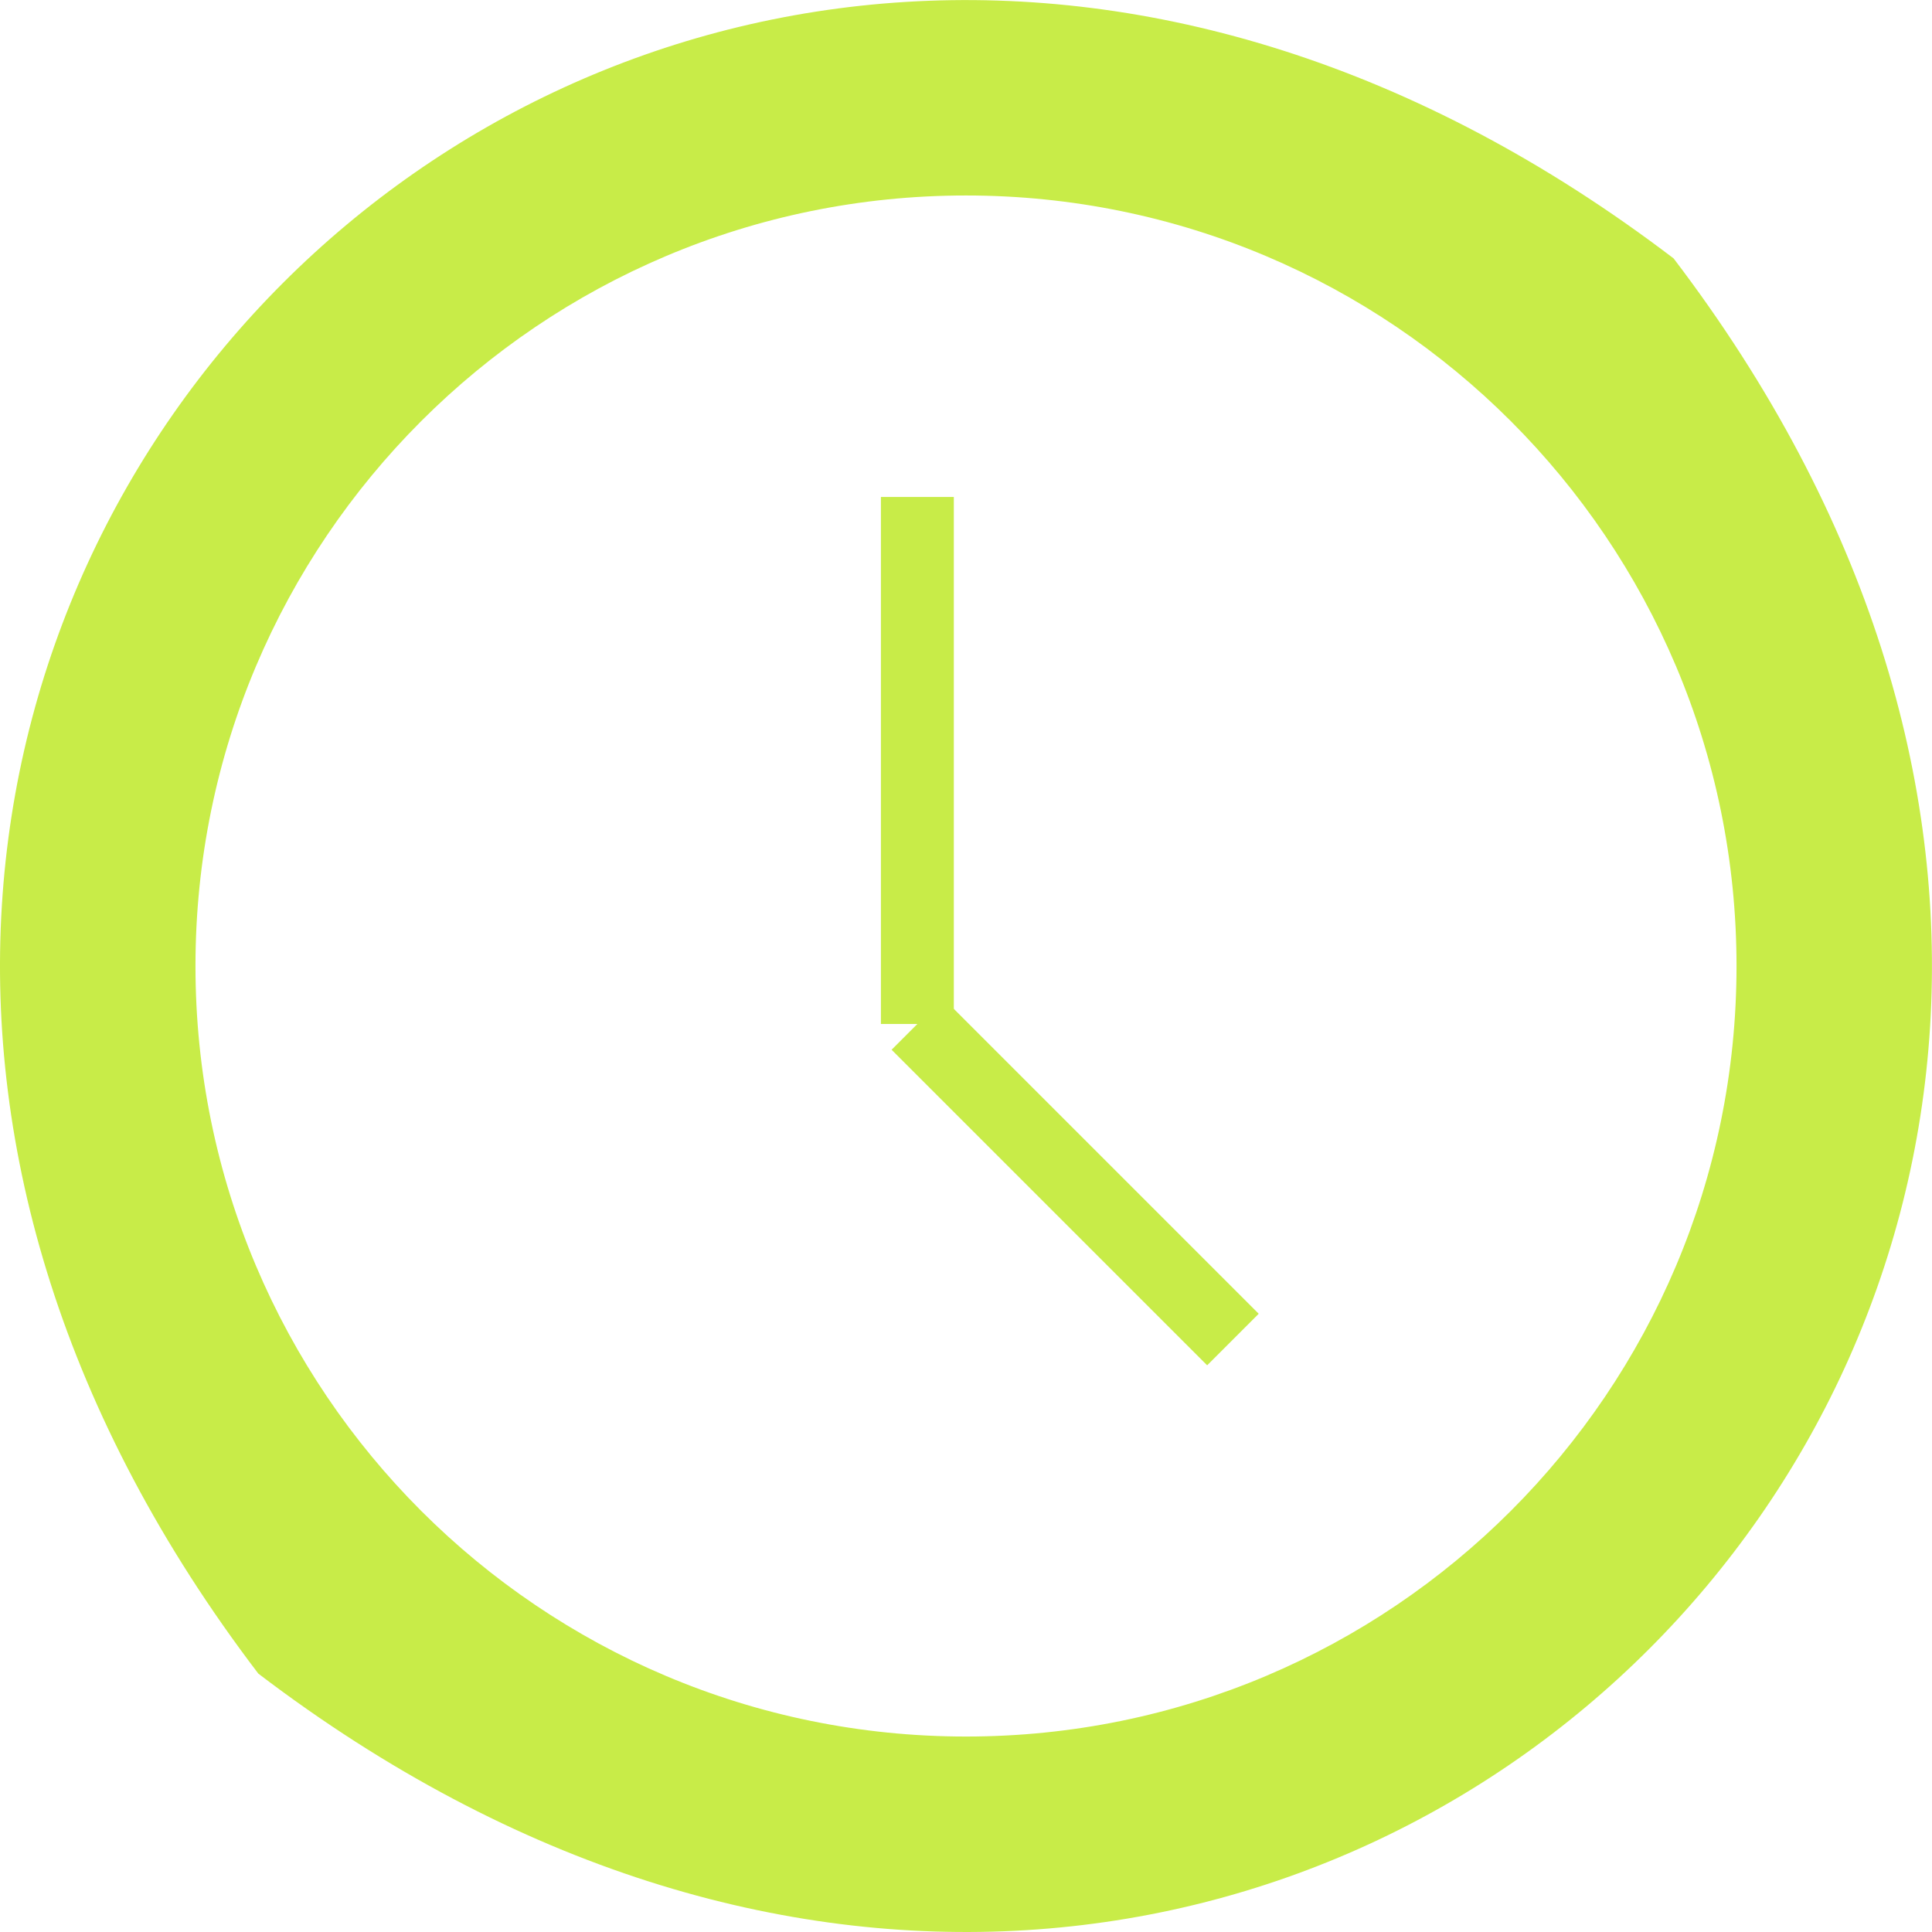
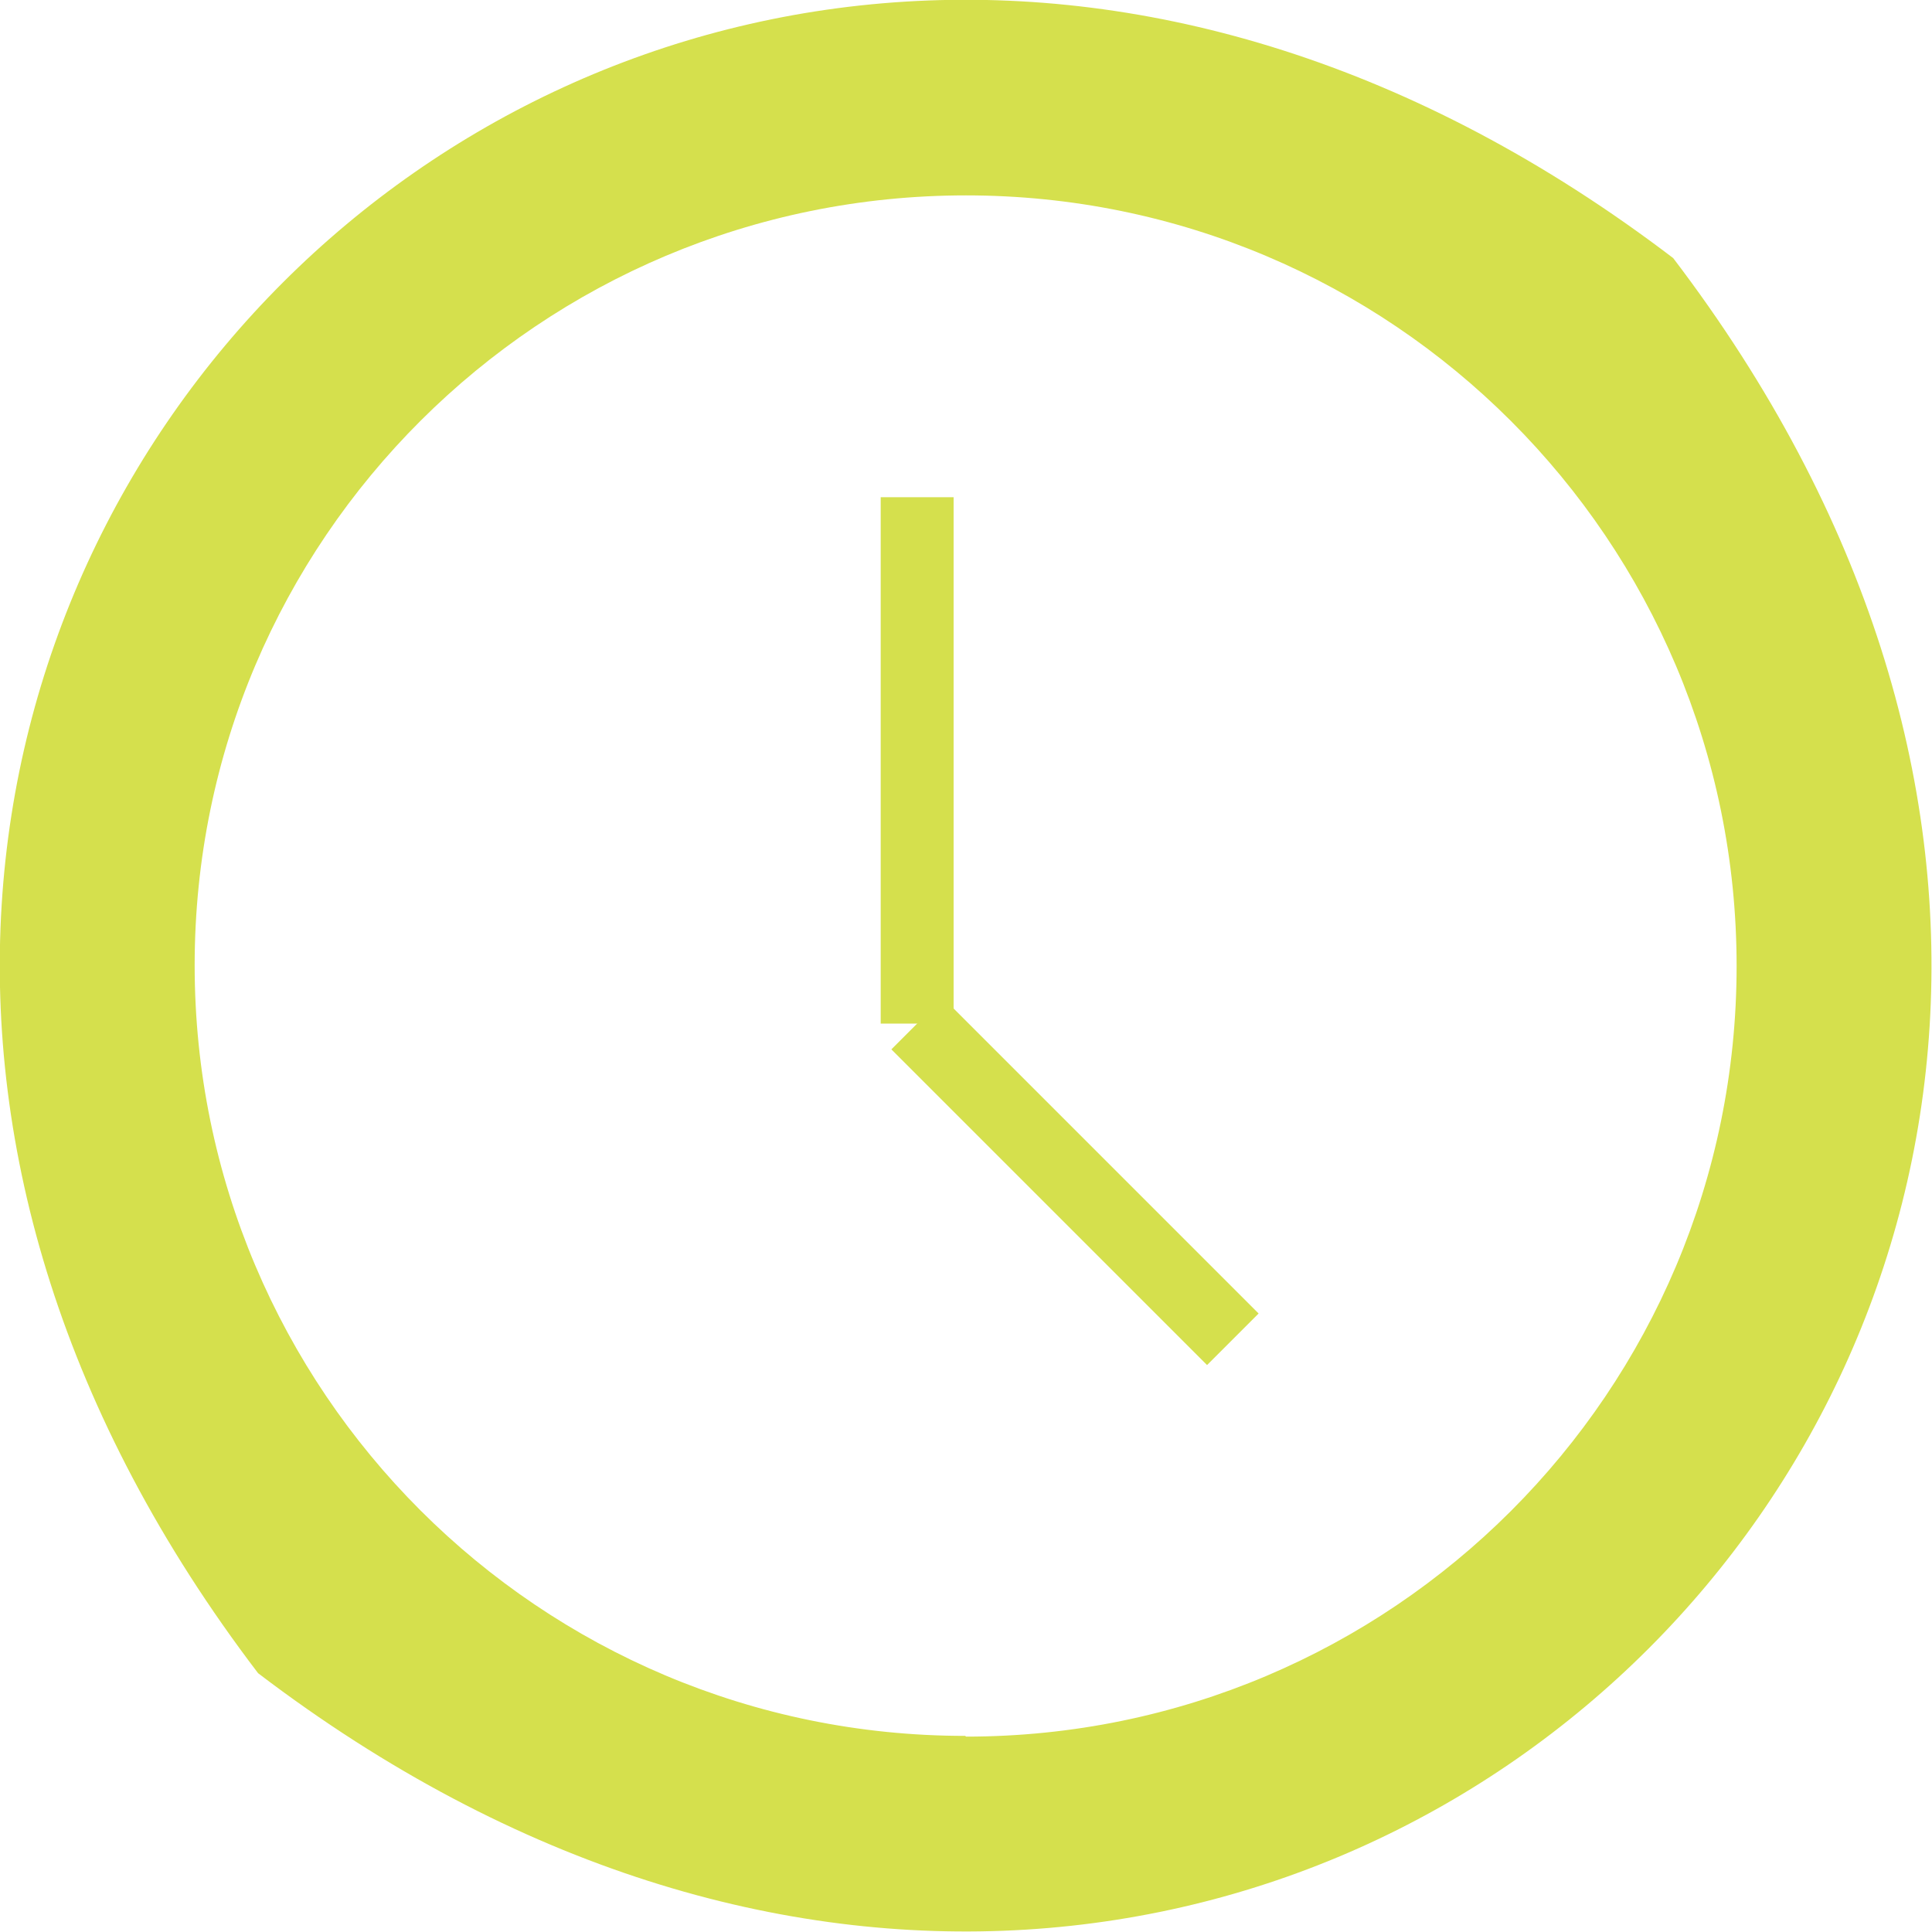
- <svg xmlns="http://www.w3.org/2000/svg" width="26.497" height="26.498" viewBox="0 0 26.497 26.498">
-   <g id="clock" transform="translate(-564.122 -2111.223)">
-     <path id="Path_14" data-name="Path 14" d="M587.076,2114.767c-14.181-10.8-30.211,5.229-19.411,19.41C581.846,2144.979,597.877,2128.948,587.076,2114.767Zm-9.705,20.273a10.568,10.568,0,1,1,10.568-10.568A10.567,10.567,0,0,1,577.371,2135.04Z" fill="#c8ec48" />
-     <g id="Group_17" data-name="Group 17">
-       <g id="Group_16" data-name="Group 16">
-         <line id="Line_1" data-name="Line 1" y2="7.228" transform="translate(576.704 2118.039)" fill="none" stroke="#c8ec48" stroke-miterlimit="10" stroke-width="1" />
-         <line id="Line_2" data-name="Line 2" x1="4.328" y1="4.328" transform="translate(576.704 2125.267)" fill="none" stroke="#c8ec48" stroke-miterlimit="10" stroke-width="1" />
+ <svg xmlns="http://www.w3.org/2000/svg" xmlns:xlink="http://www.w3.org/1999/xlink" id="Layer_2" data-name="Layer 2" viewBox="0 0 26.5 26.5">
+   <defs>
+     <style>
+       .cls-1 {
+         fill: #d5e04d;
+       }
+ 
+       .cls-2 {
+         fill: none;
+         stroke: #d5e04d;
+         stroke-miterlimit: 10;
+       }
+     </style>
+     <symbol id="New_Symbol" data-name="New Symbol" viewBox="0 0 26.5 26.5">
+       <g>
+         <path class="cls-1" d="m22.95,3.54C8.77-7.26-7.26,8.77,3.54,22.95c14.18,10.8,30.21-5.23,19.41-19.41Zm-9.71,20.27c-5.84,0-10.57-4.73-10.57-10.57S7.41,2.68,13.25,2.68s10.57,4.73,10.57,10.57-4.73,10.57-10.57,10.57Z" />
+         <g>
+           <line class="cls-2" x1="12.58" y1="6.82" x2="12.58" y2="14.04" />
+           <line class="cls-2" x1="16.91" y1="18.37" x2="12.58" y2="14.04" />
+         </g>
      </g>
-     </g>
+     </symbol>
+   </defs>
+   <g id="Layer_1-2" data-name="Layer 1">
+     <use width="26.5" height="26.5" xlink:href="#New_Symbol" />
  </g>
</svg>
